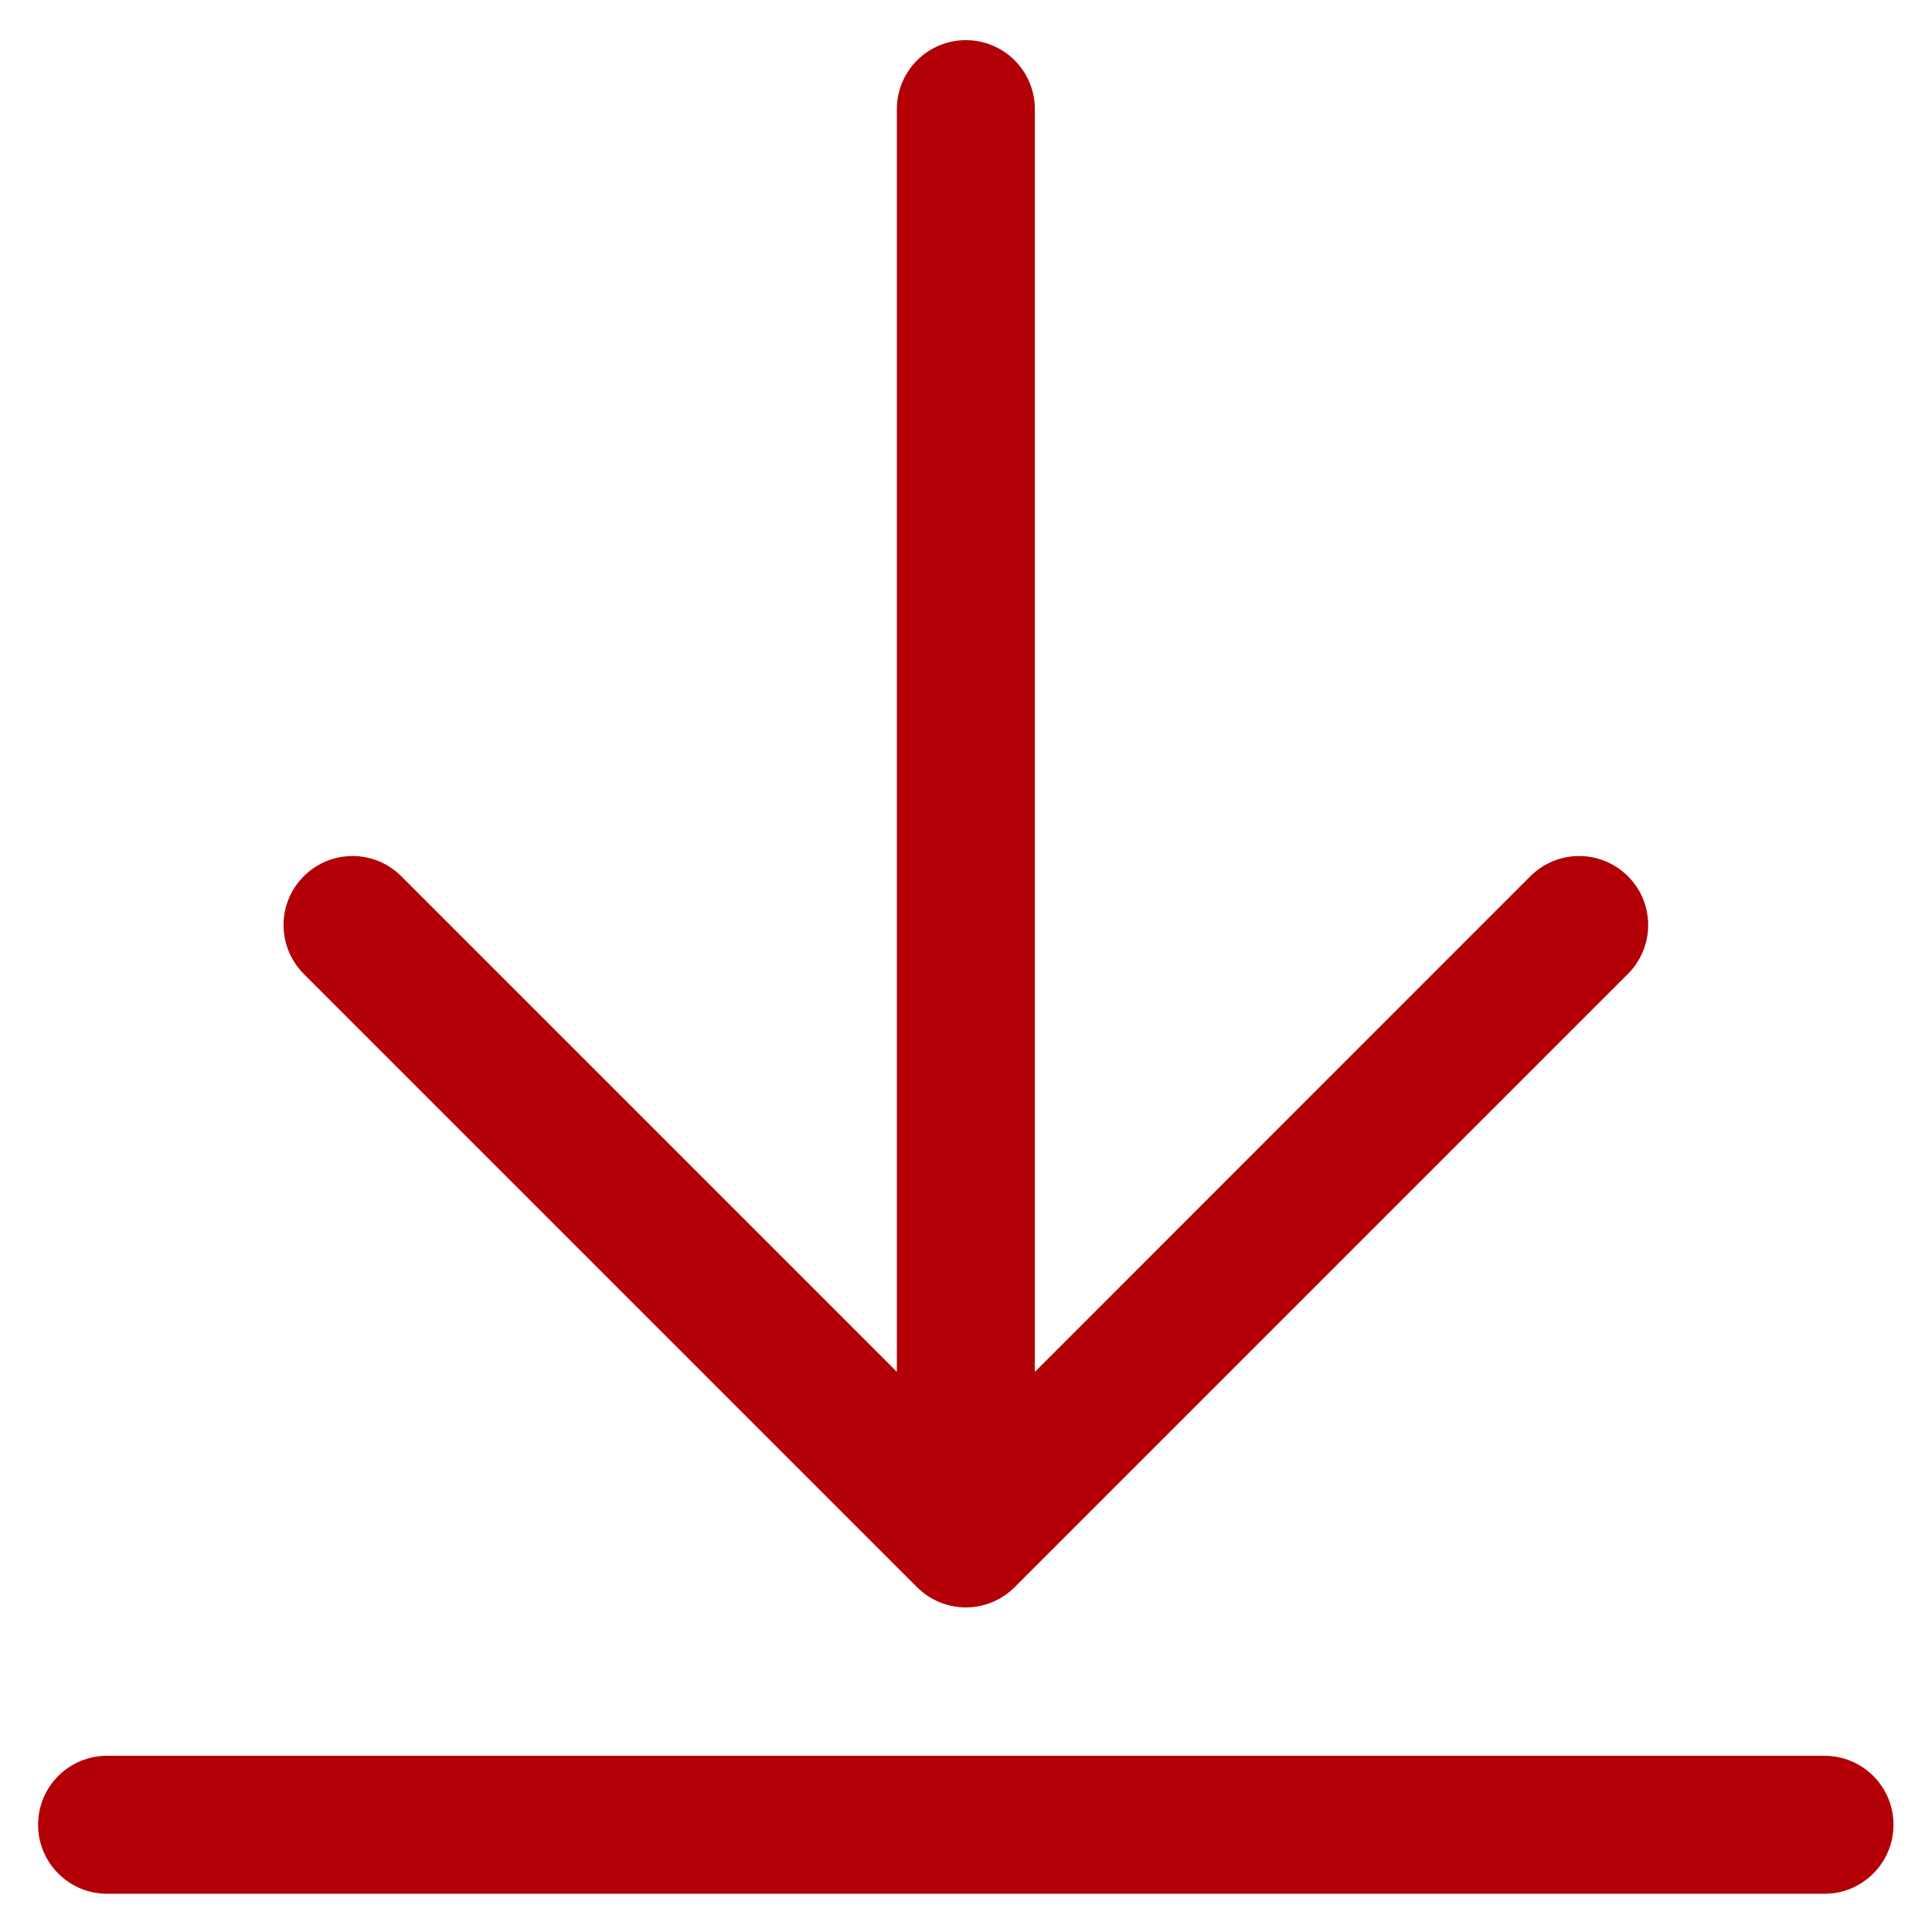
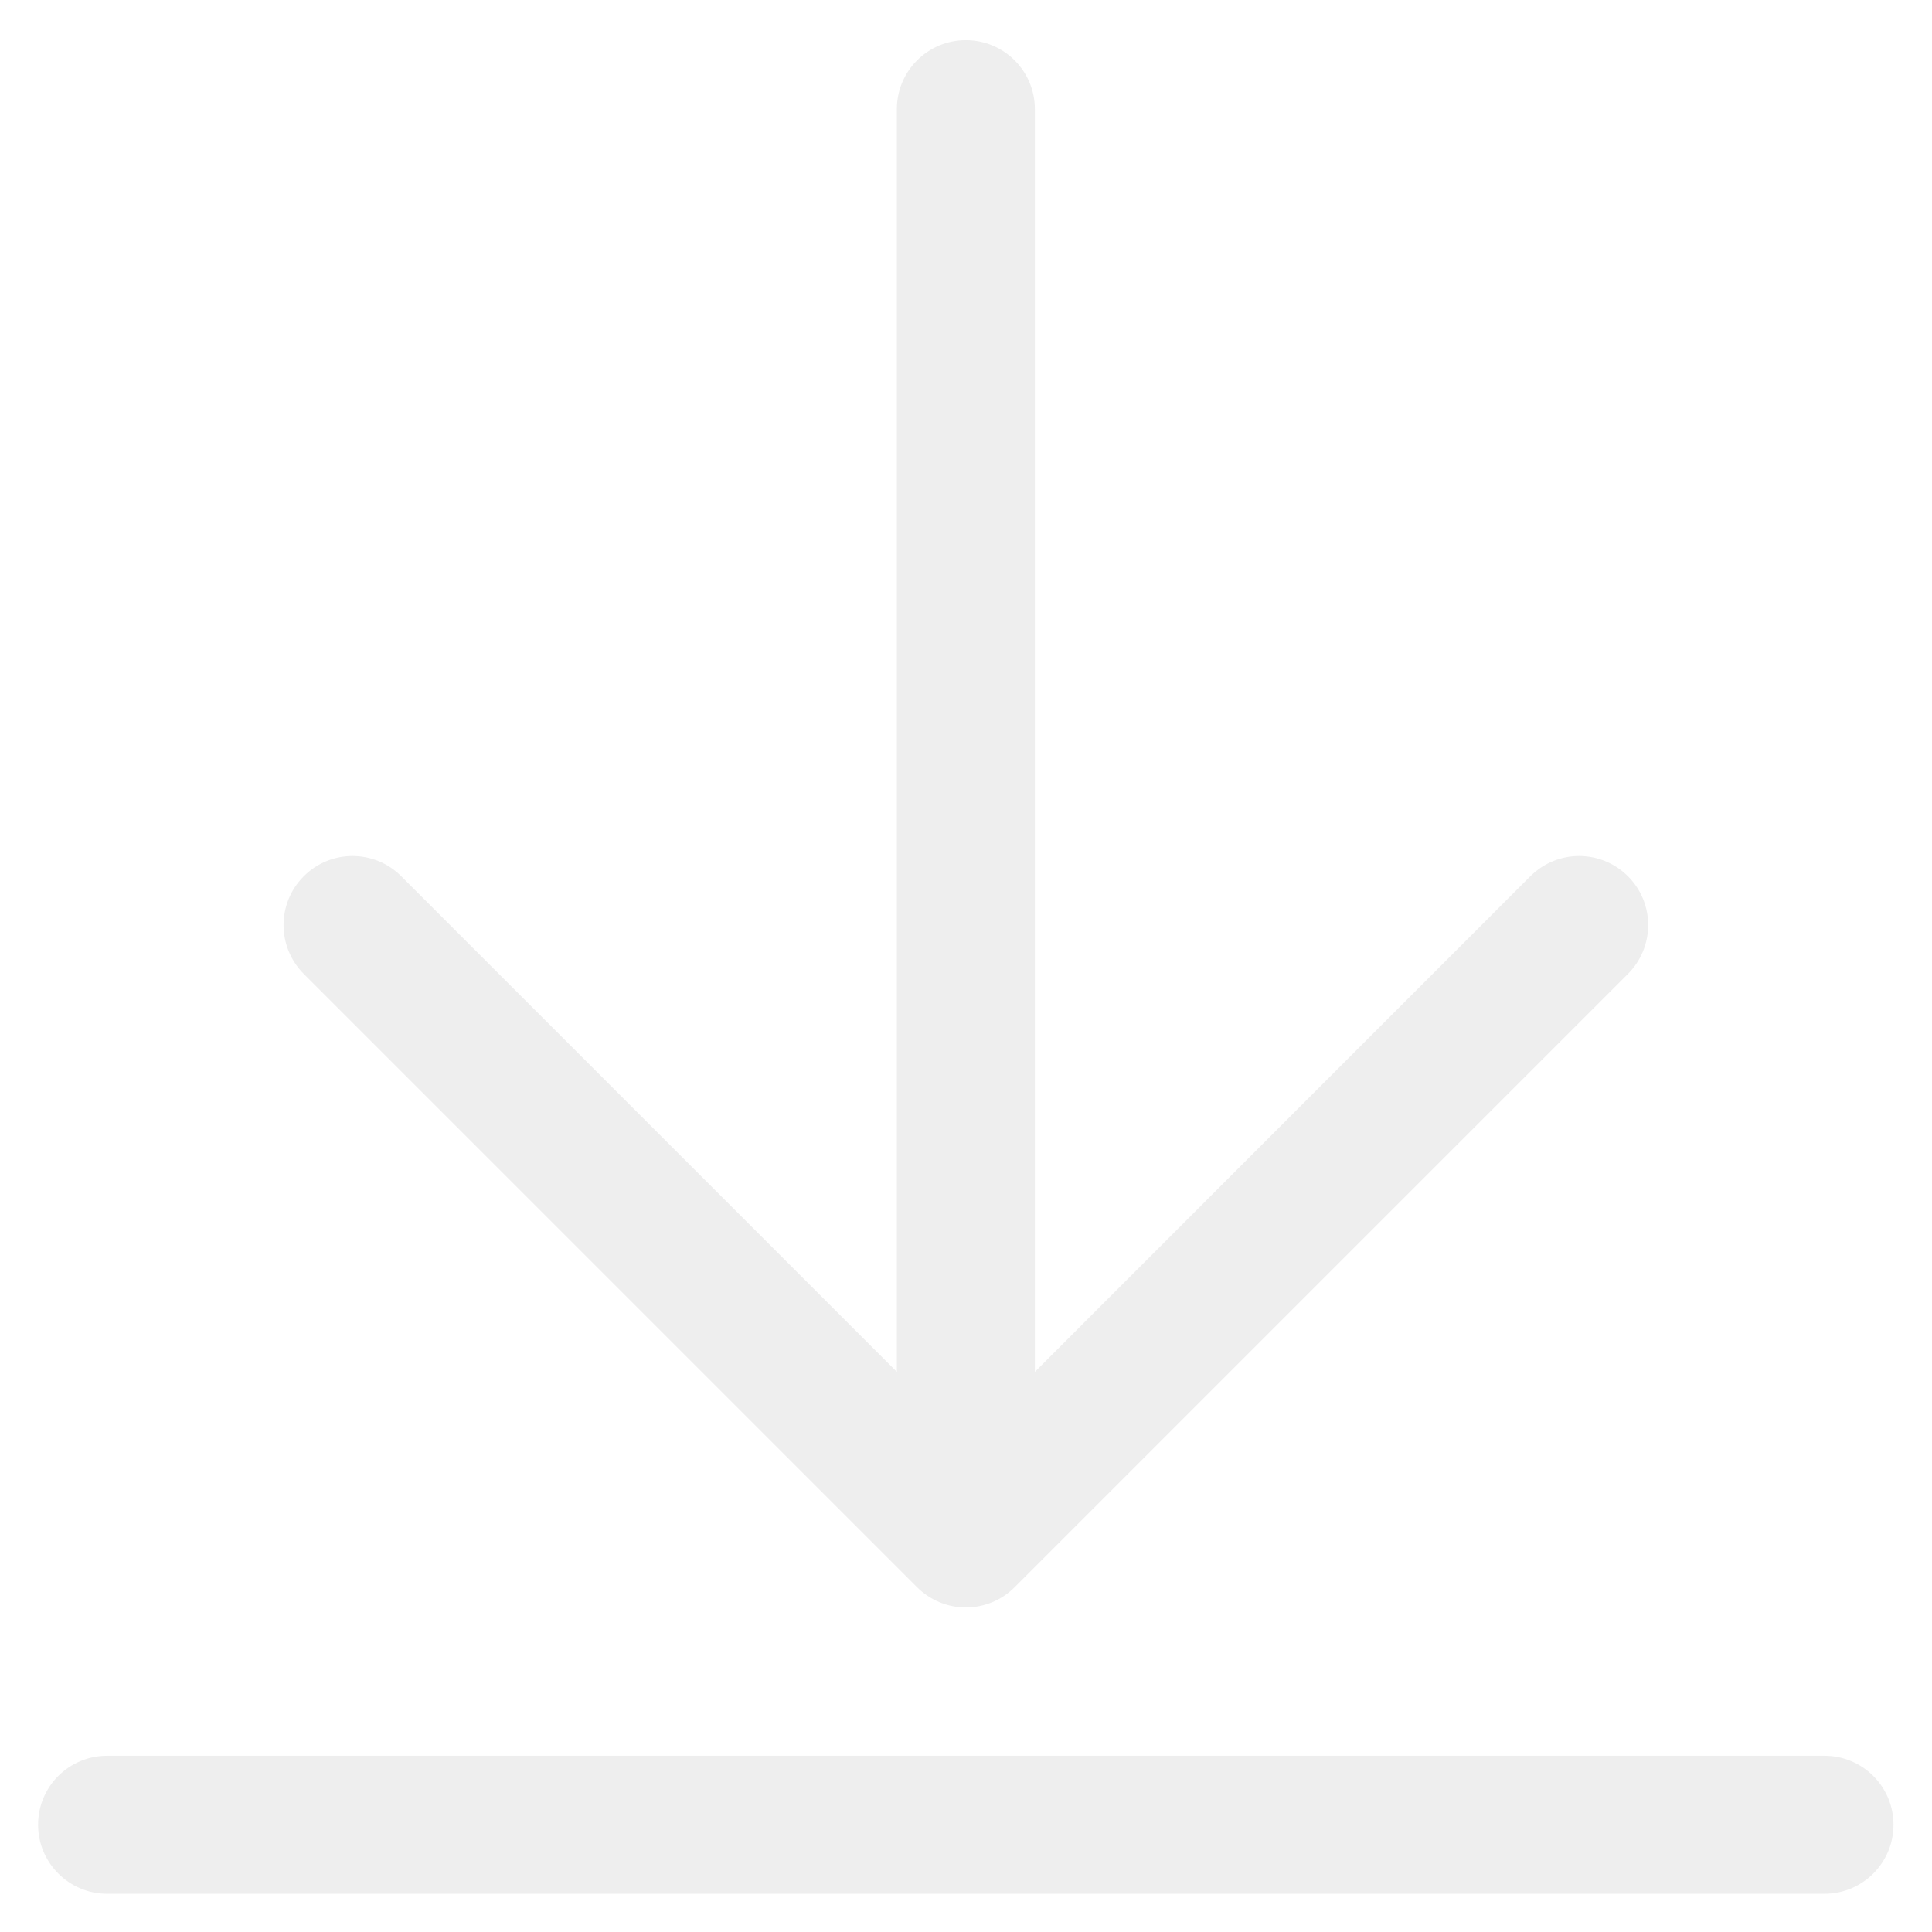
<svg xmlns="http://www.w3.org/2000/svg" width="14" height="14" viewBox="0 0 14 14" fill="none">
-   <path fill-rule="evenodd" clip-rule="evenodd" d="M6.999 0.291C7.275 0.291 7.499 0.514 7.499 0.791V9.941L11.089 6.35C11.285 6.154 11.601 6.154 11.797 6.35C11.992 6.545 11.992 6.861 11.797 7.057L7.353 11.501C7.259 11.595 7.132 11.648 6.999 11.648C6.866 11.648 6.739 11.595 6.645 11.501L2.201 7.057C2.006 6.861 2.006 6.545 2.201 6.35C2.396 6.154 2.713 6.154 2.908 6.35L6.499 9.941V0.791C6.499 0.514 6.723 0.291 6.999 0.291ZM0.276 13.223C0.276 12.946 0.5 12.723 0.776 12.723H13.221C13.497 12.723 13.721 12.946 13.721 13.223C13.721 13.499 13.497 13.723 13.221 13.723H0.776C0.5 13.723 0.276 13.499 0.276 13.223Z" fill="#B30006" />
+   <path fill-rule="evenodd" clip-rule="evenodd" d="M6.999 0.291C7.275 0.291 7.499 0.514 7.499 0.791V9.941L11.089 6.35C11.285 6.154 11.601 6.154 11.797 6.35C11.992 6.545 11.992 6.861 11.797 7.057L7.353 11.501C7.259 11.595 7.132 11.648 6.999 11.648C6.866 11.648 6.739 11.595 6.645 11.501L2.201 7.057C2.006 6.861 2.006 6.545 2.201 6.35C2.396 6.154 2.713 6.154 2.908 6.35L6.499 9.941V0.791C6.499 0.514 6.723 0.291 6.999 0.291ZM0.276 13.223C0.276 12.946 0.5 12.723 0.776 12.723H13.221C13.497 12.723 13.721 12.946 13.721 13.223C13.721 13.499 13.497 13.723 13.221 13.723H0.776C0.5 13.723 0.276 13.499 0.276 13.223Z" fill="#EEEEEE" />
</svg>
